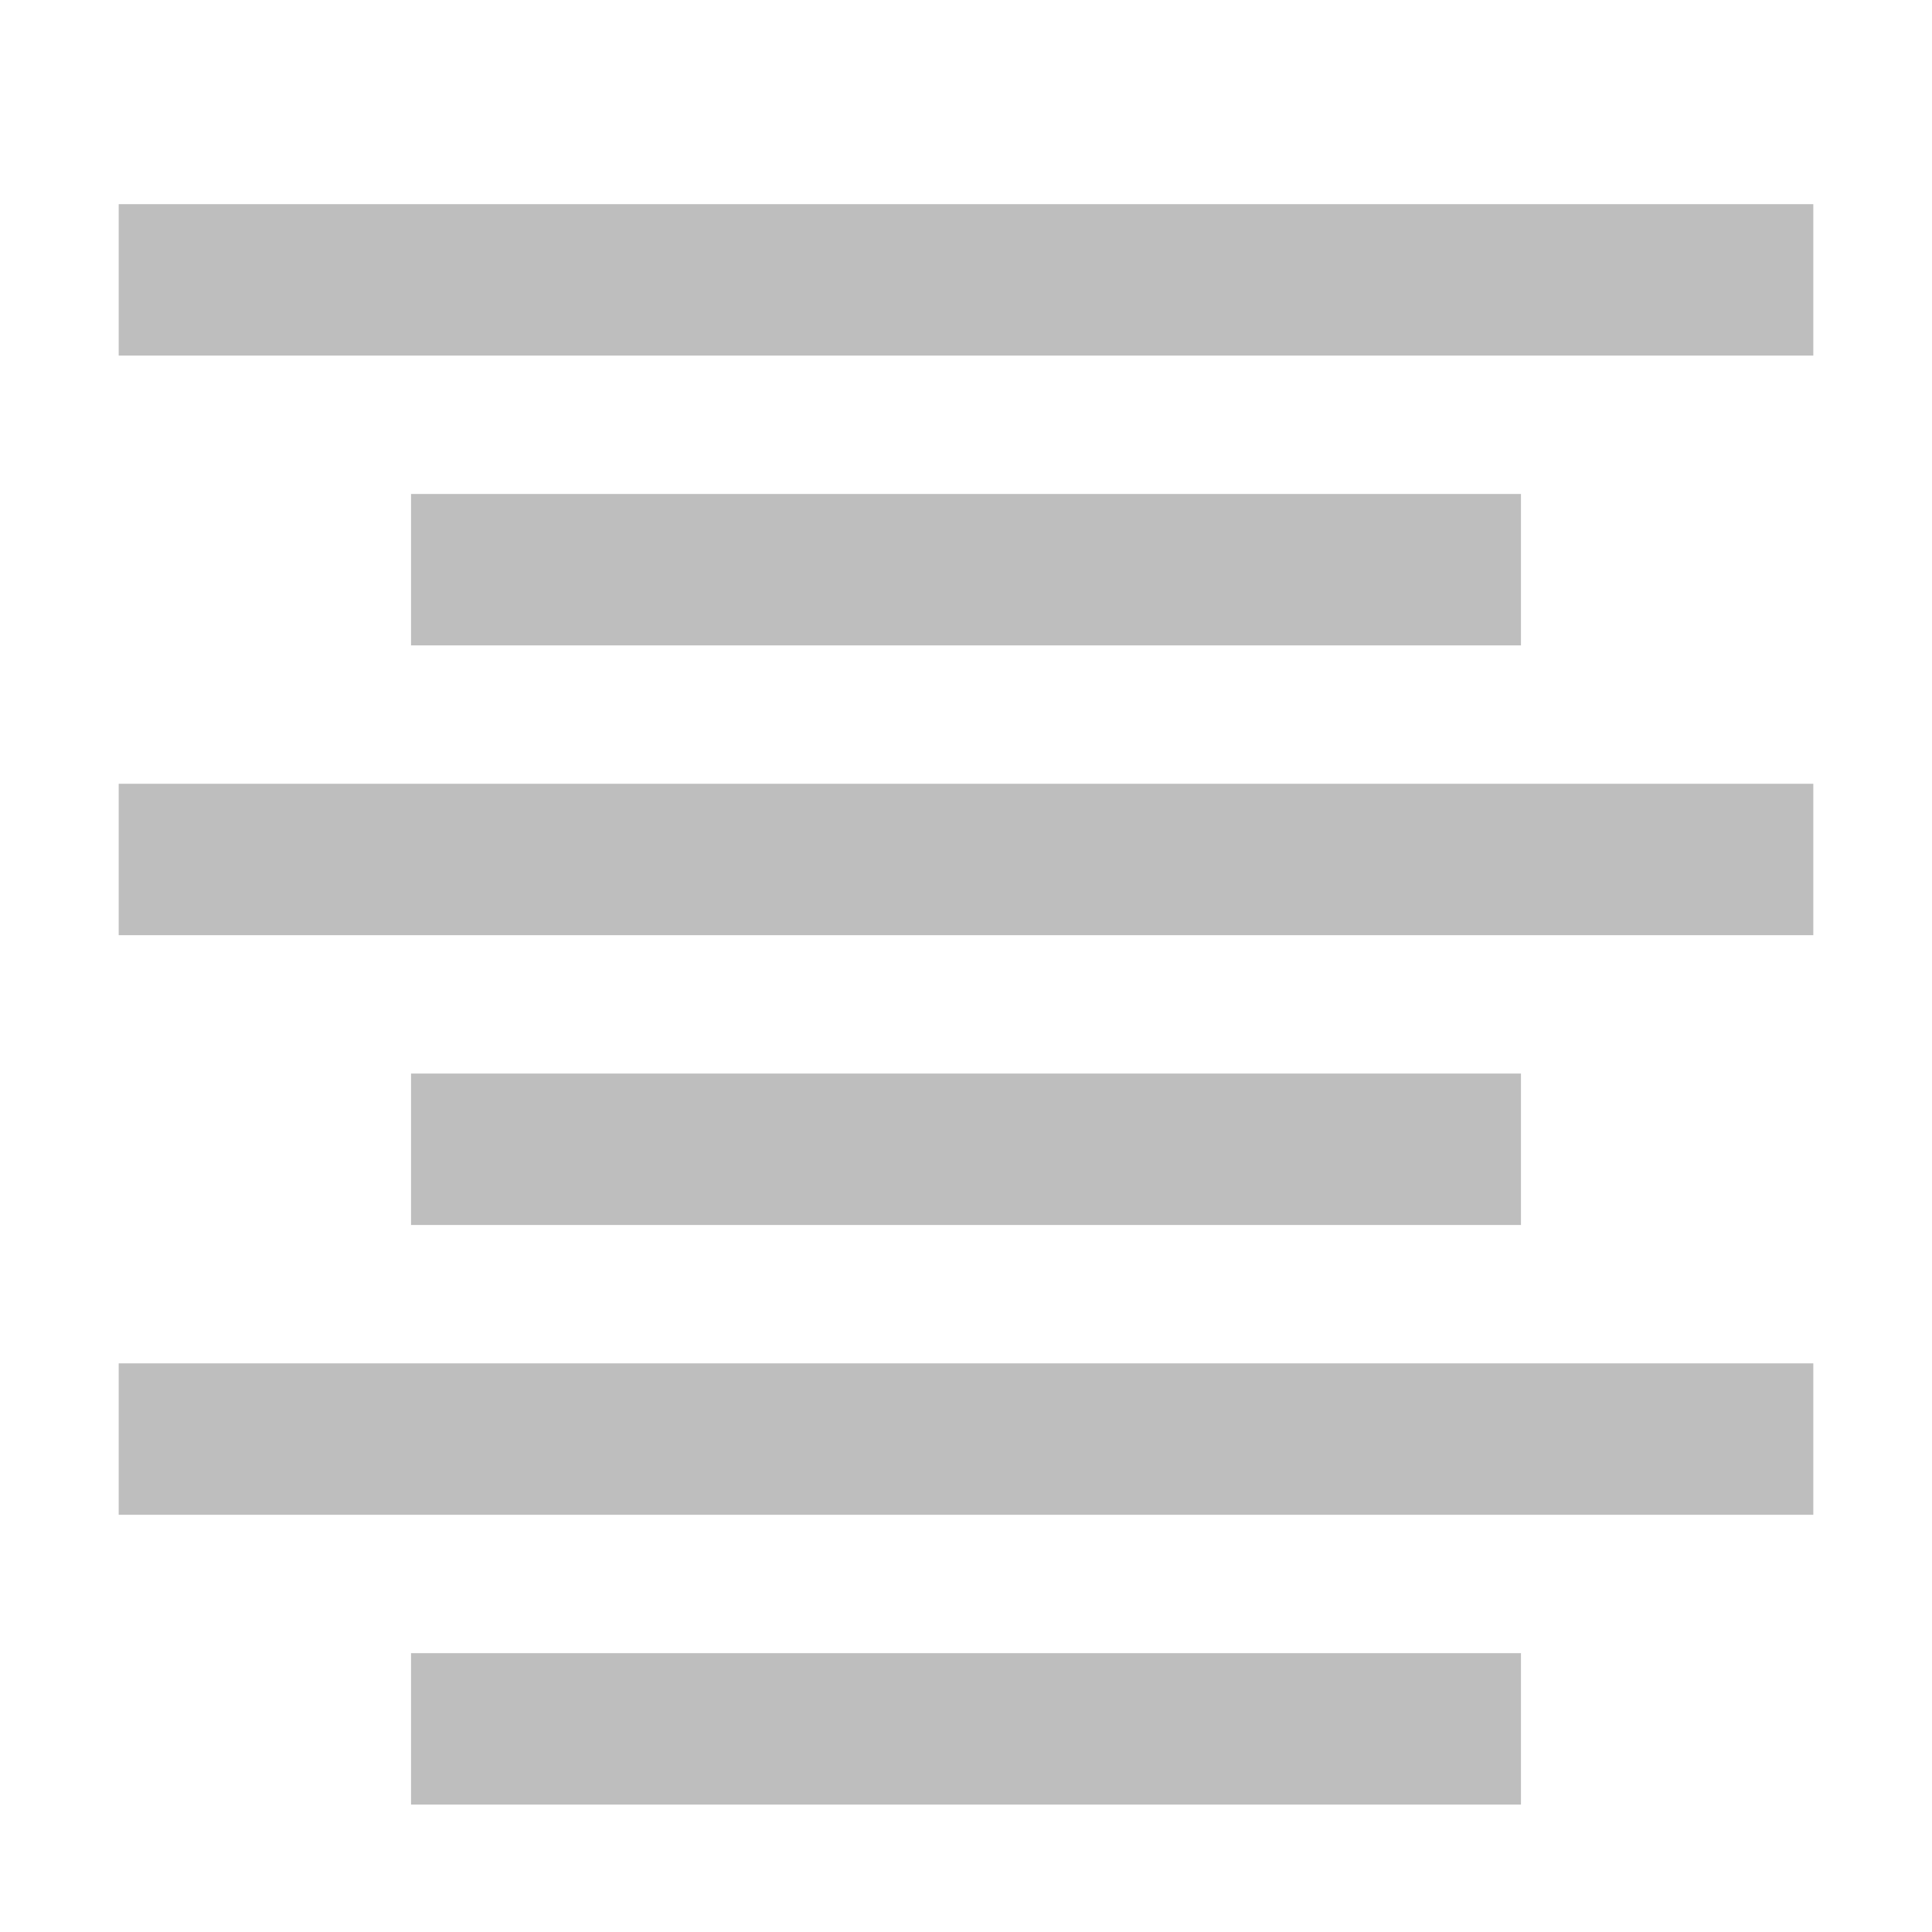
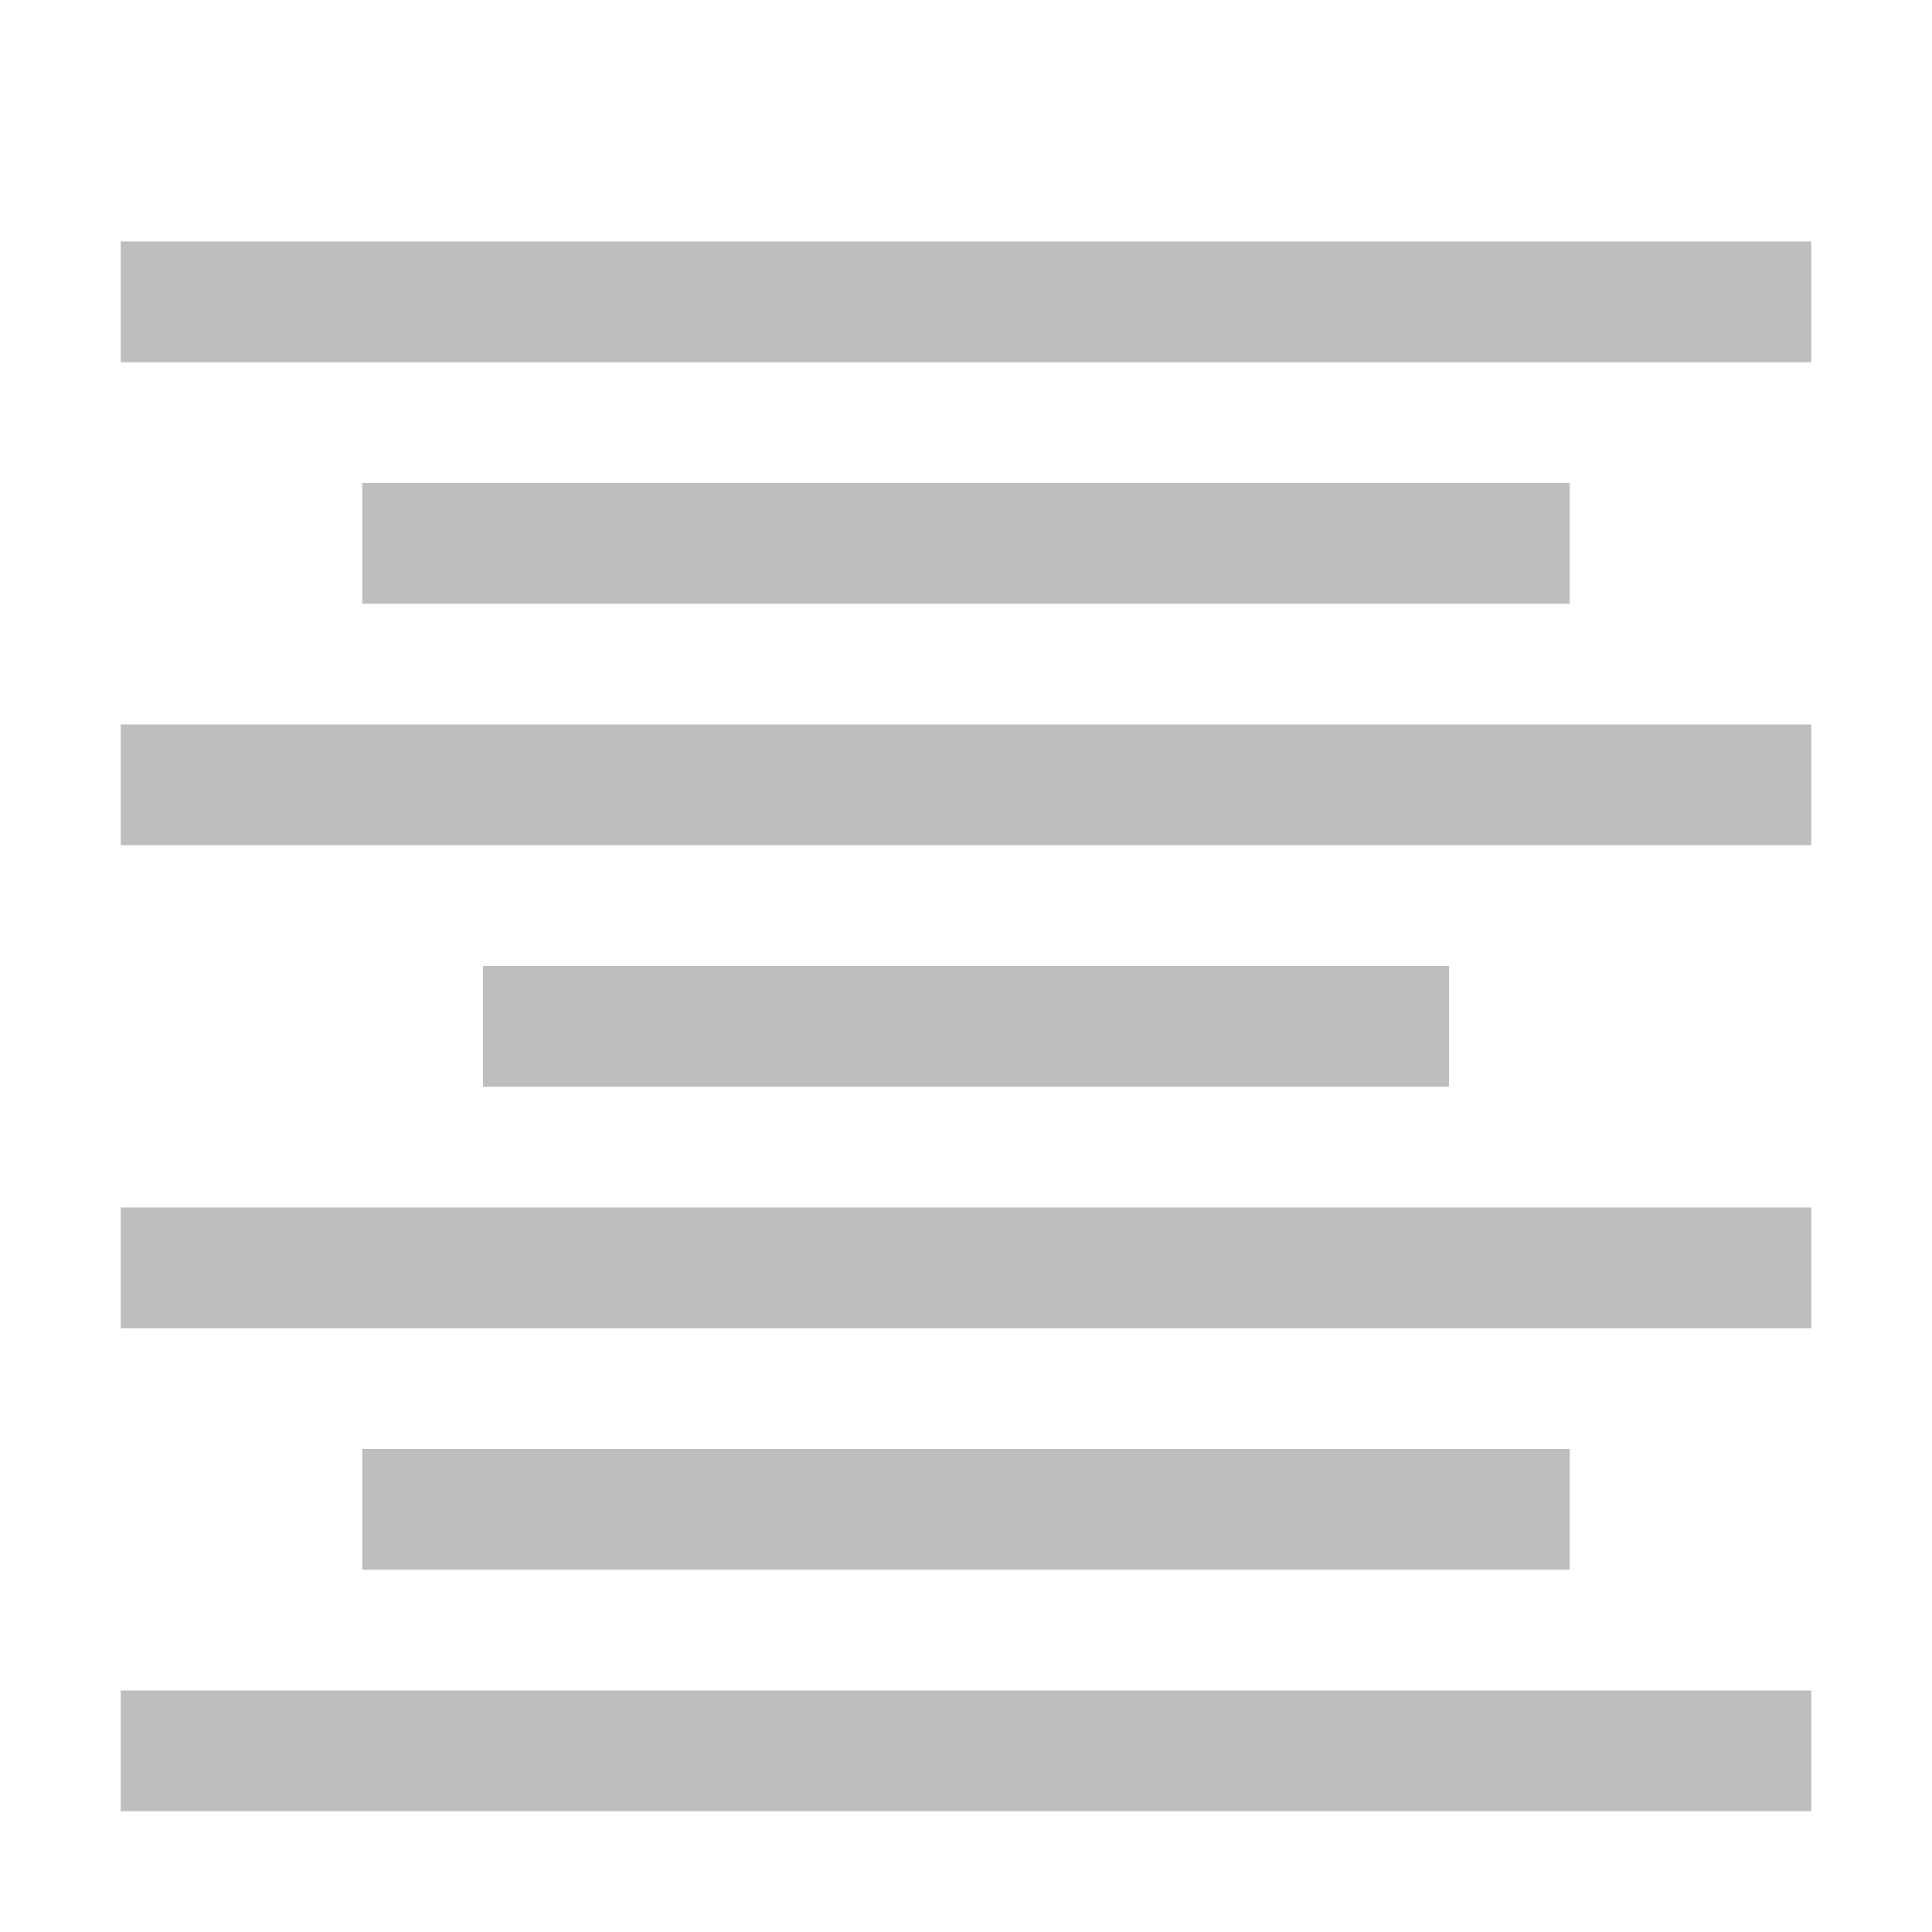
<svg xmlns="http://www.w3.org/2000/svg" id="svg3085" version="1.1" width="16" height="16">
  <defs id="defs3089" />
  <g id="g851" transform="translate(0,0.06779661)">
-     <rect style="opacity:1;fill:#bebebe;fill-opacity:1;stroke:none;stroke-width:0.809" id="rect818" width="9.192" height="1.254" x="3.404" y="4.023" />
-     <rect y="1.623" x="0.983" height="1.254" width="14.034" id="rect812" style="opacity:1;fill:#bebebe;fill-opacity:1;stroke:none" />
-     <rect style="opacity:1;fill:#bebebe;fill-opacity:1;stroke:none" id="rect814" width="14.034" height="1.254" x="0.983" y="6.423" />
-     <rect y="11.223" x="0.983" height="1.254" width="14.034" id="rect816" style="opacity:1;fill:#bebebe;fill-opacity:1;stroke:none" />
-     <rect style="opacity:1;fill:#bebebe;fill-opacity:1;stroke:none;stroke-width:0.809" id="rect822" width="9.192" height="1.254" x="3.404" y="13.623" />
-     <rect y="8.823" x="3.404" height="1.254" width="9.192" id="rect824" style="opacity:1;fill:#bebebe;fill-opacity:1;stroke:none;stroke-width:0.809" />
+     <rect style="opacity:1;fill:#bebebe;fill-opacity:1;stroke:none;stroke-width:0.809" id="rect818" width="10" height="1" x="3" y="3.932" />
+     <rect y="1.932" x="1" height="1" width="14" id="rect812" style="opacity:1;fill:#bebebe;fill-opacity:1;stroke:none" />
+     <rect style="opacity:1;fill:#bebebe;fill-opacity:1;stroke:none" id="rect814" width="14" height="1" x="1" y="5.932" />
+     <rect y="9.932" x="1" height="1" width="14" id="rect816" style="opacity:1;fill:#bebebe;fill-opacity:1;stroke:none" />
+     <rect style="opacity:1;fill:#bebebe;fill-opacity:1;stroke:none;stroke-width:0.809" id="rect822" width="10" height="1" x="3" y="11.932" />
+     <rect y="7.932" x="4" height="1" width="8" id="rect824" style="opacity:1;fill:#bebebe;fill-opacity:1;stroke:none;stroke-width:0.809" />
+     <rect style="opacity:1;fill:#bebebe;fill-opacity:1;stroke:none" id="rect820" width="14" height="1" x="1" y="13.932" />
  </g>
</svg>
